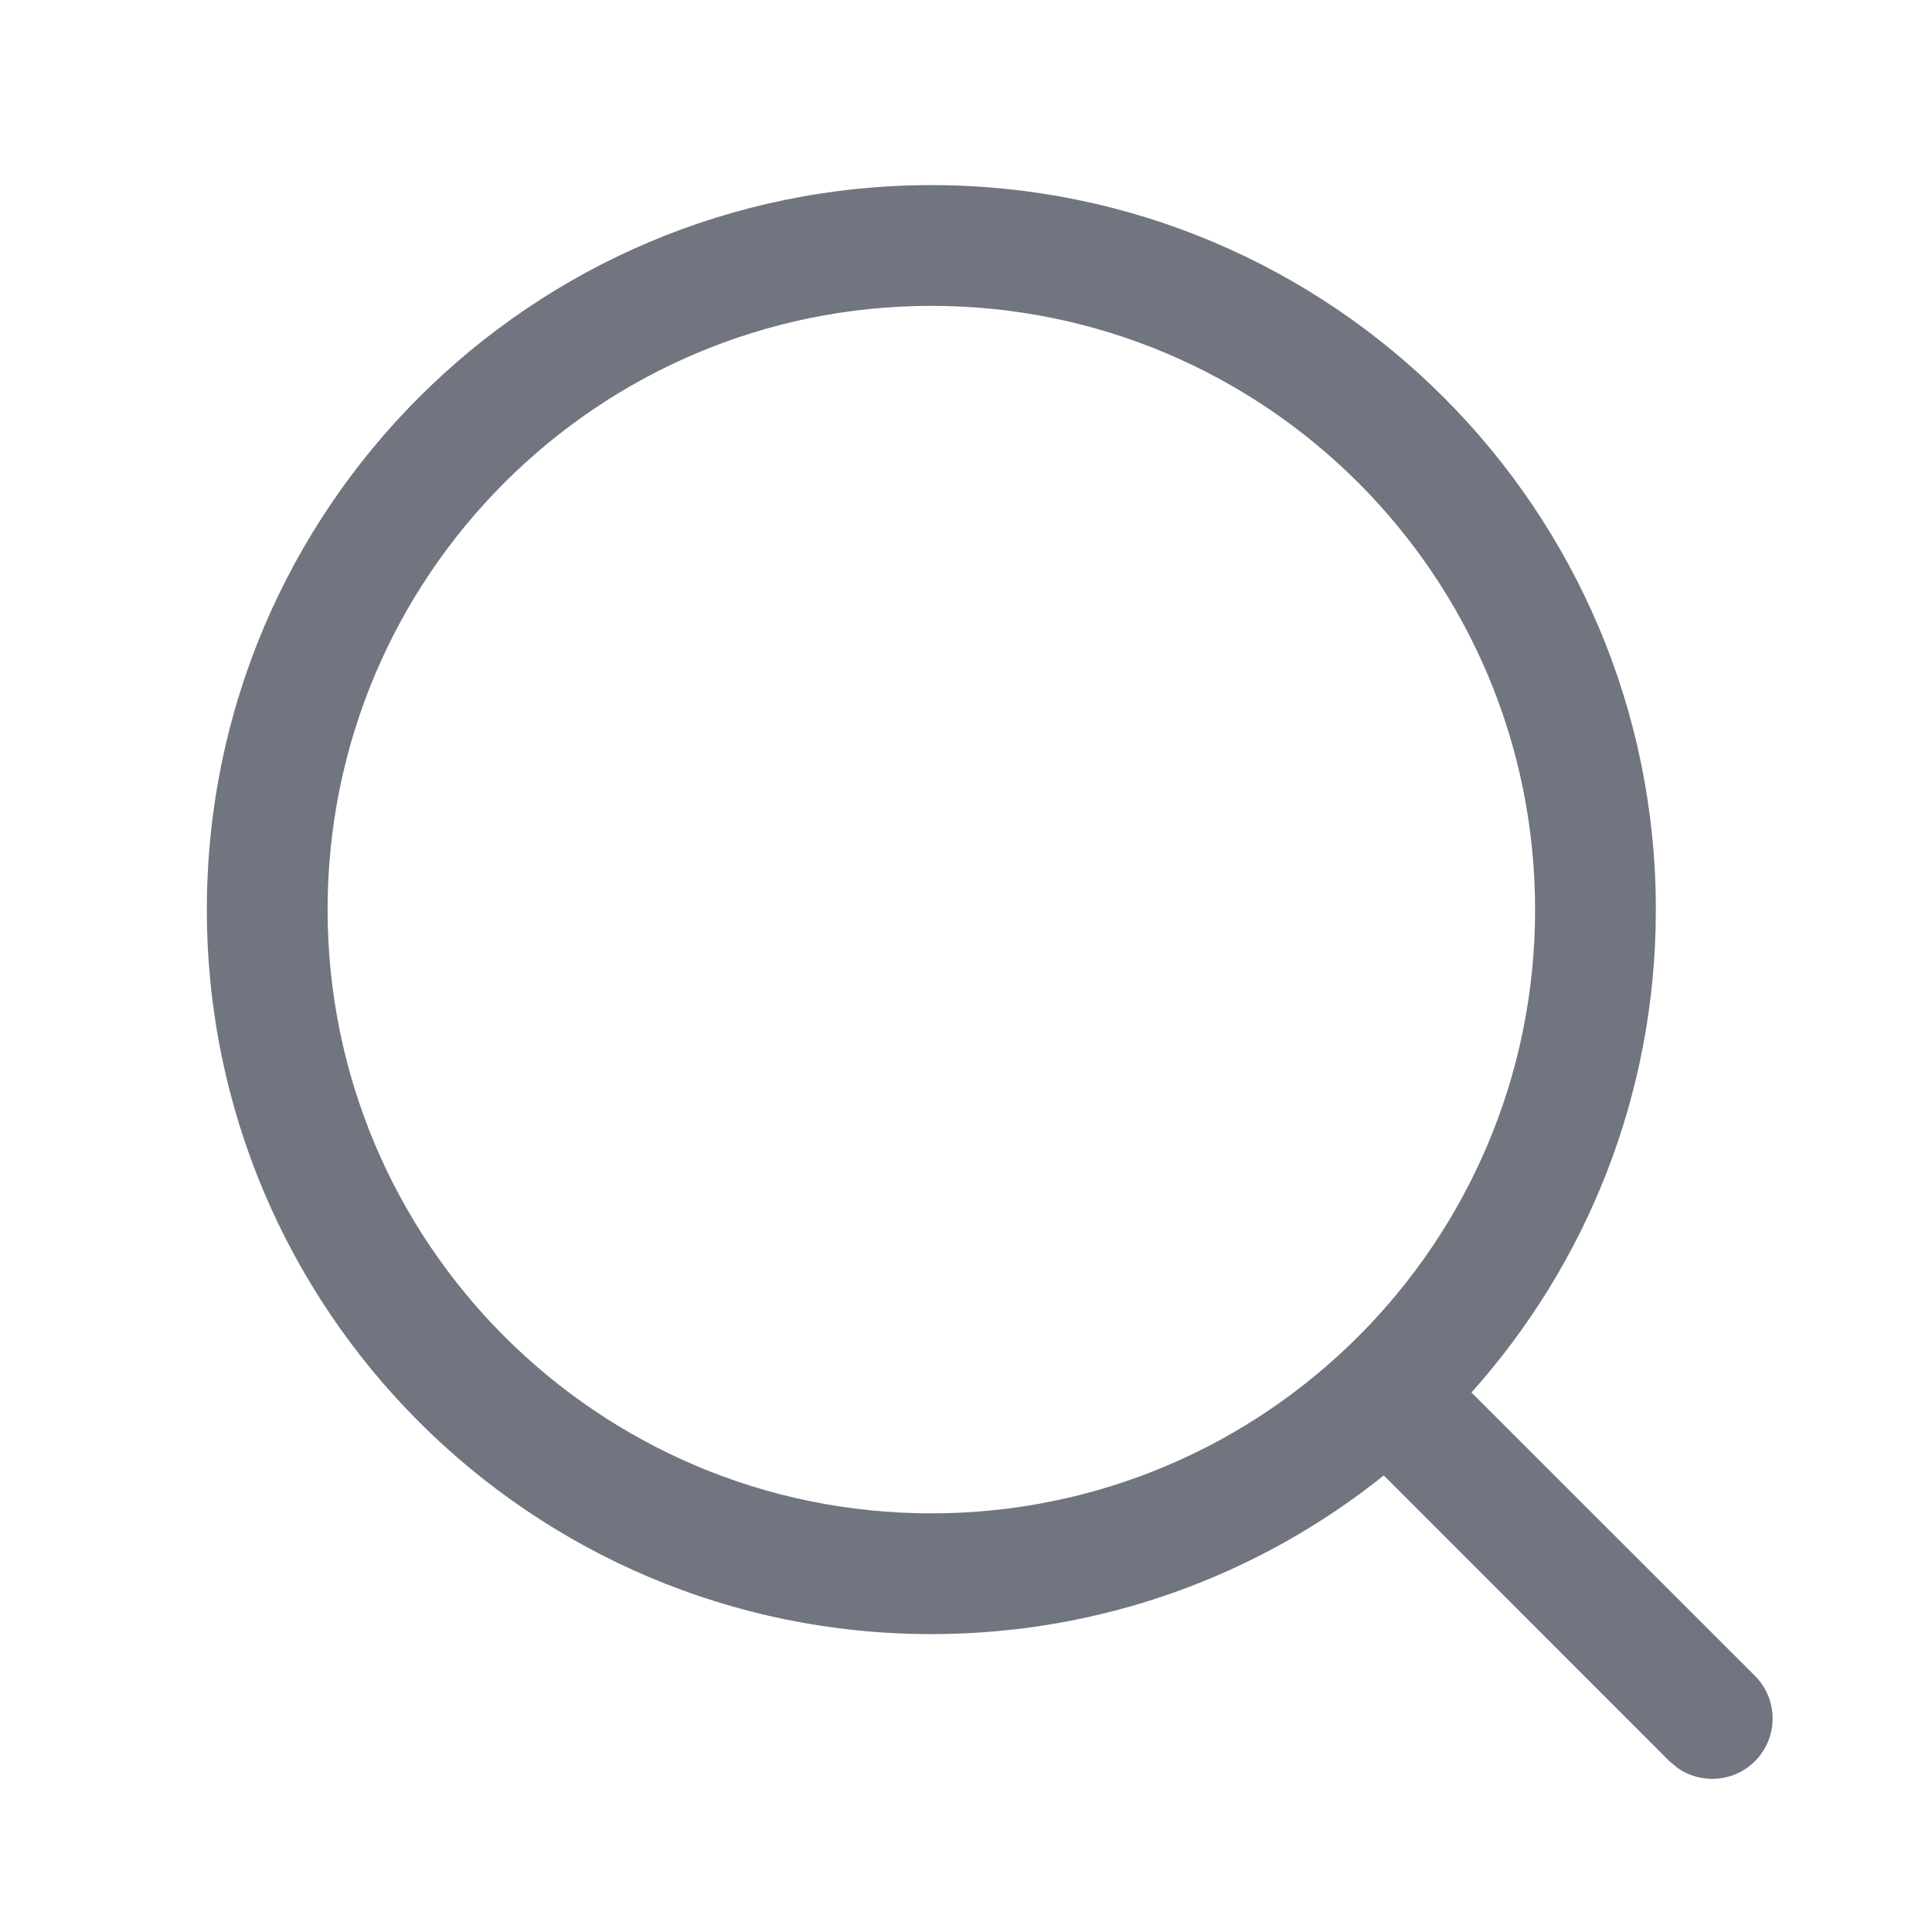
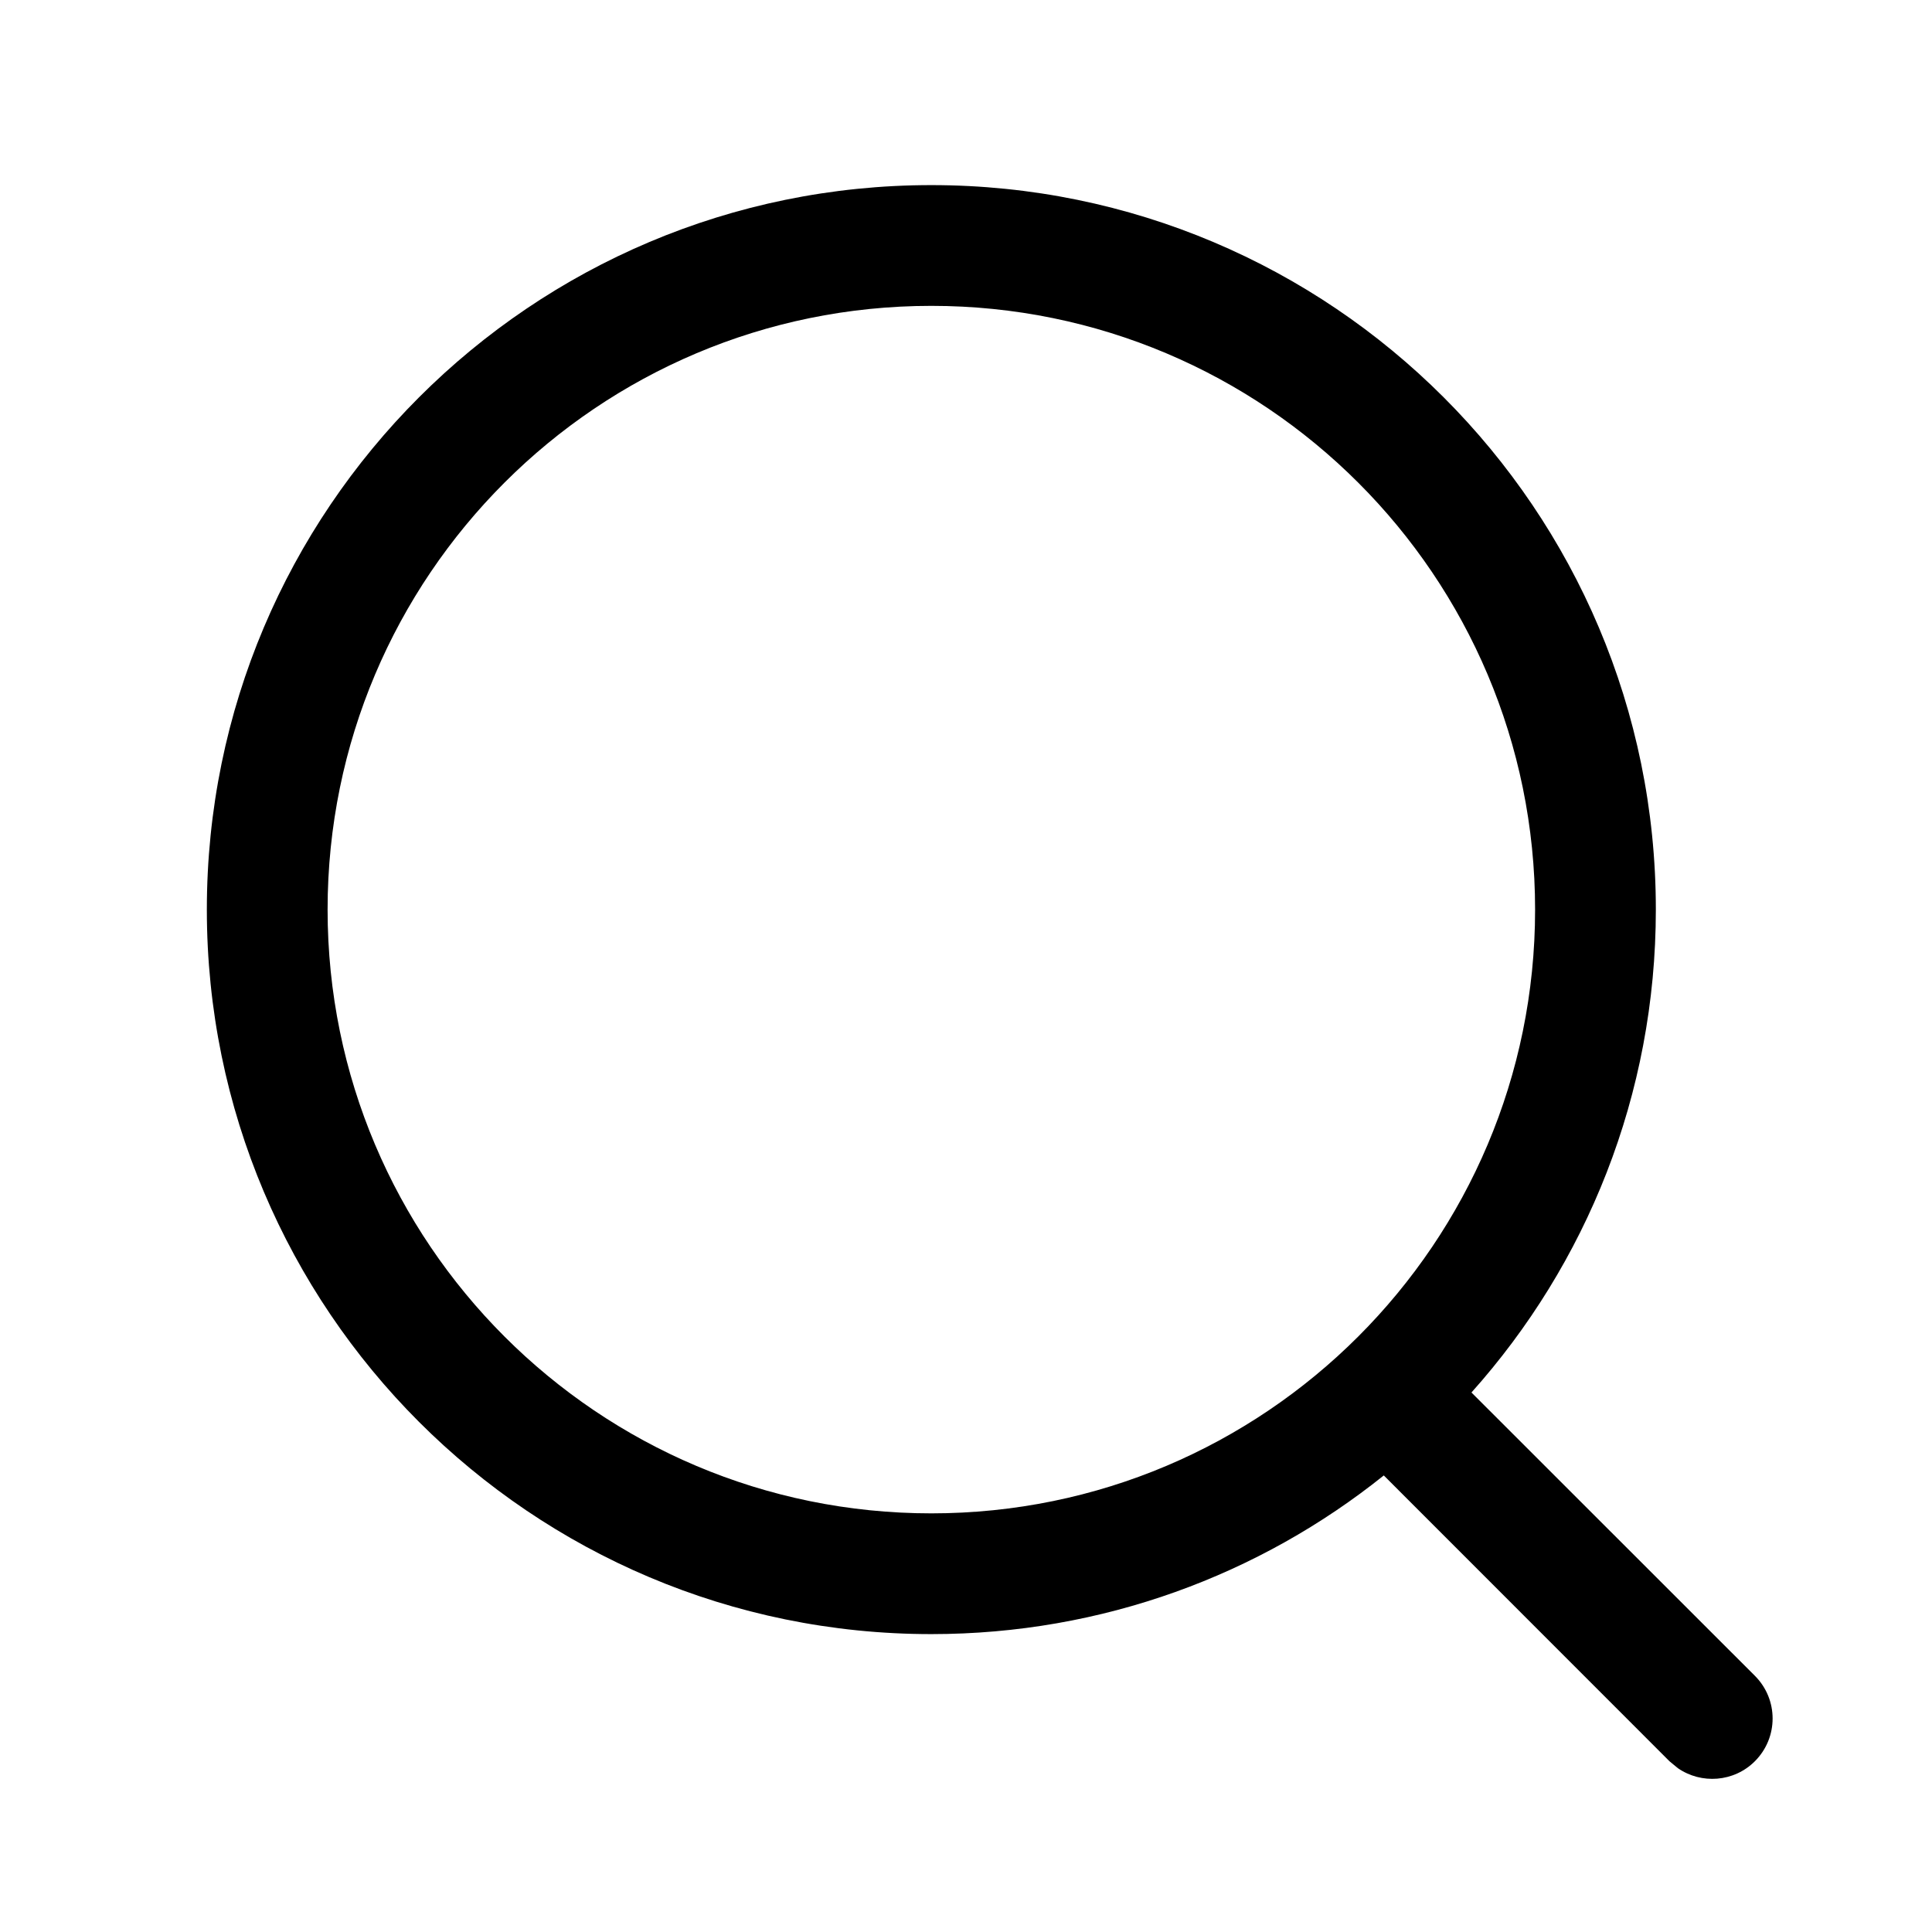
<svg xmlns="http://www.w3.org/2000/svg" width="16px" height="16px" viewBox="0 0 16 16" version="1.1">
-   <g id="搜索" stroke="none" stroke-width="1" fill="none" fill-rule="evenodd">
-     <path d="M7.713,1.533 C11.027,1.533 13.713,4.219 13.713,7.533 C13.713,9.069 13.136,10.47 12.186,11.532 L14.533,13.878 C14.729,14.074 14.729,14.39 14.533,14.586 C14.36,14.759 14.09,14.778 13.895,14.643 L13.826,14.586 L11.46,12.219 C10.434,13.041 9.131,13.533 7.713,13.533 C4.399,13.533 1.713,10.847 1.713,7.533 C1.713,4.219 4.399,1.533 7.713,1.533 Z M7.713,2.533 C4.952,2.533 2.713,4.771 2.713,7.533 C2.713,10.294 4.952,12.533 7.713,12.533 C10.474,12.533 12.713,10.294 12.713,7.533 C12.713,4.771 10.474,2.533 7.713,2.533 Z" id="形状结合" fill="#71757F" fill-rule="nonzero" />
+   <g id="搜索" stroke="none" stroke-width="1" fill="currentColor" fill-rule="evenodd">
+     <path d="M7.713,1.533 C11.027,1.533 13.713,4.219 13.713,7.533 C13.713,9.069 13.136,10.47 12.186,11.532 L14.533,13.878 C14.729,14.074 14.729,14.39 14.533,14.586 C14.36,14.759 14.09,14.778 13.895,14.643 L13.826,14.586 L11.46,12.219 C10.434,13.041 9.131,13.533 7.713,13.533 C4.399,13.533 1.713,10.847 1.713,7.533 C1.713,4.219 4.399,1.533 7.713,1.533 Z M7.713,2.533 C4.952,2.533 2.713,4.771 2.713,7.533 C2.713,10.294 4.952,12.533 7.713,12.533 C10.474,12.533 12.713,10.294 12.713,7.533 C12.713,4.771 10.474,2.533 7.713,2.533 Z" id="形状结合" fill="currentColor" fill-rule="nonzero" />
  </g>
</svg>
